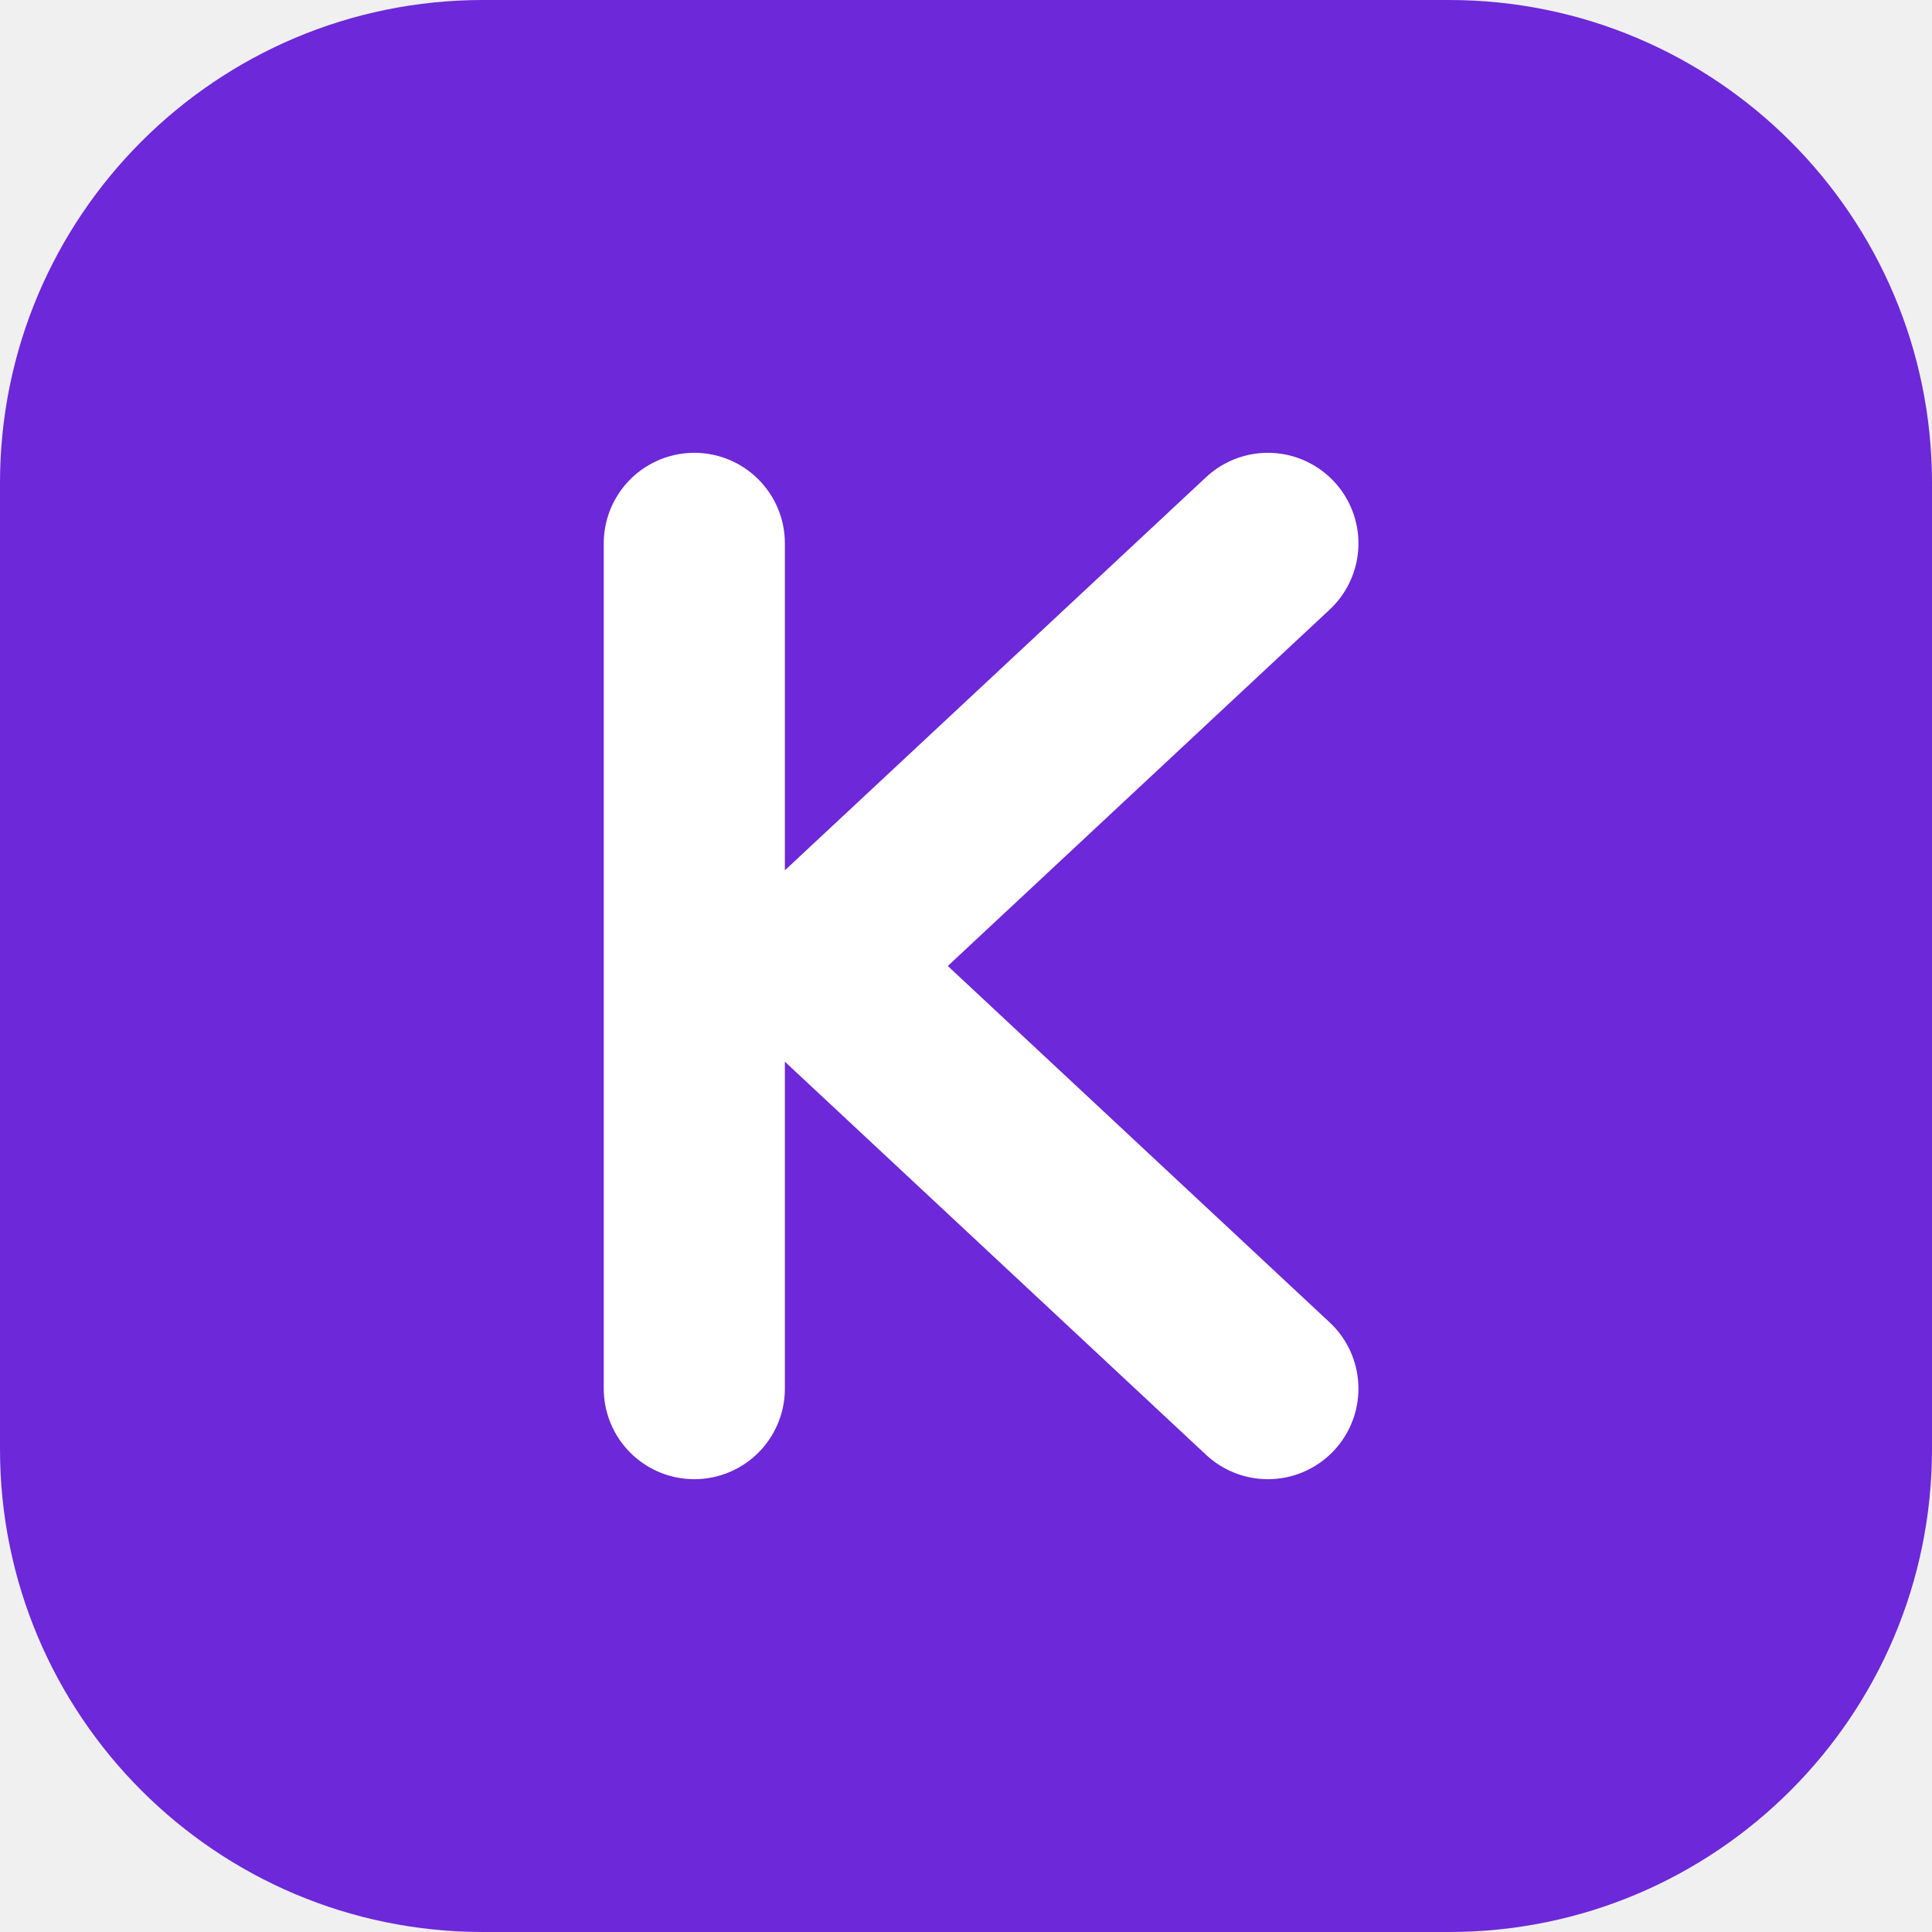
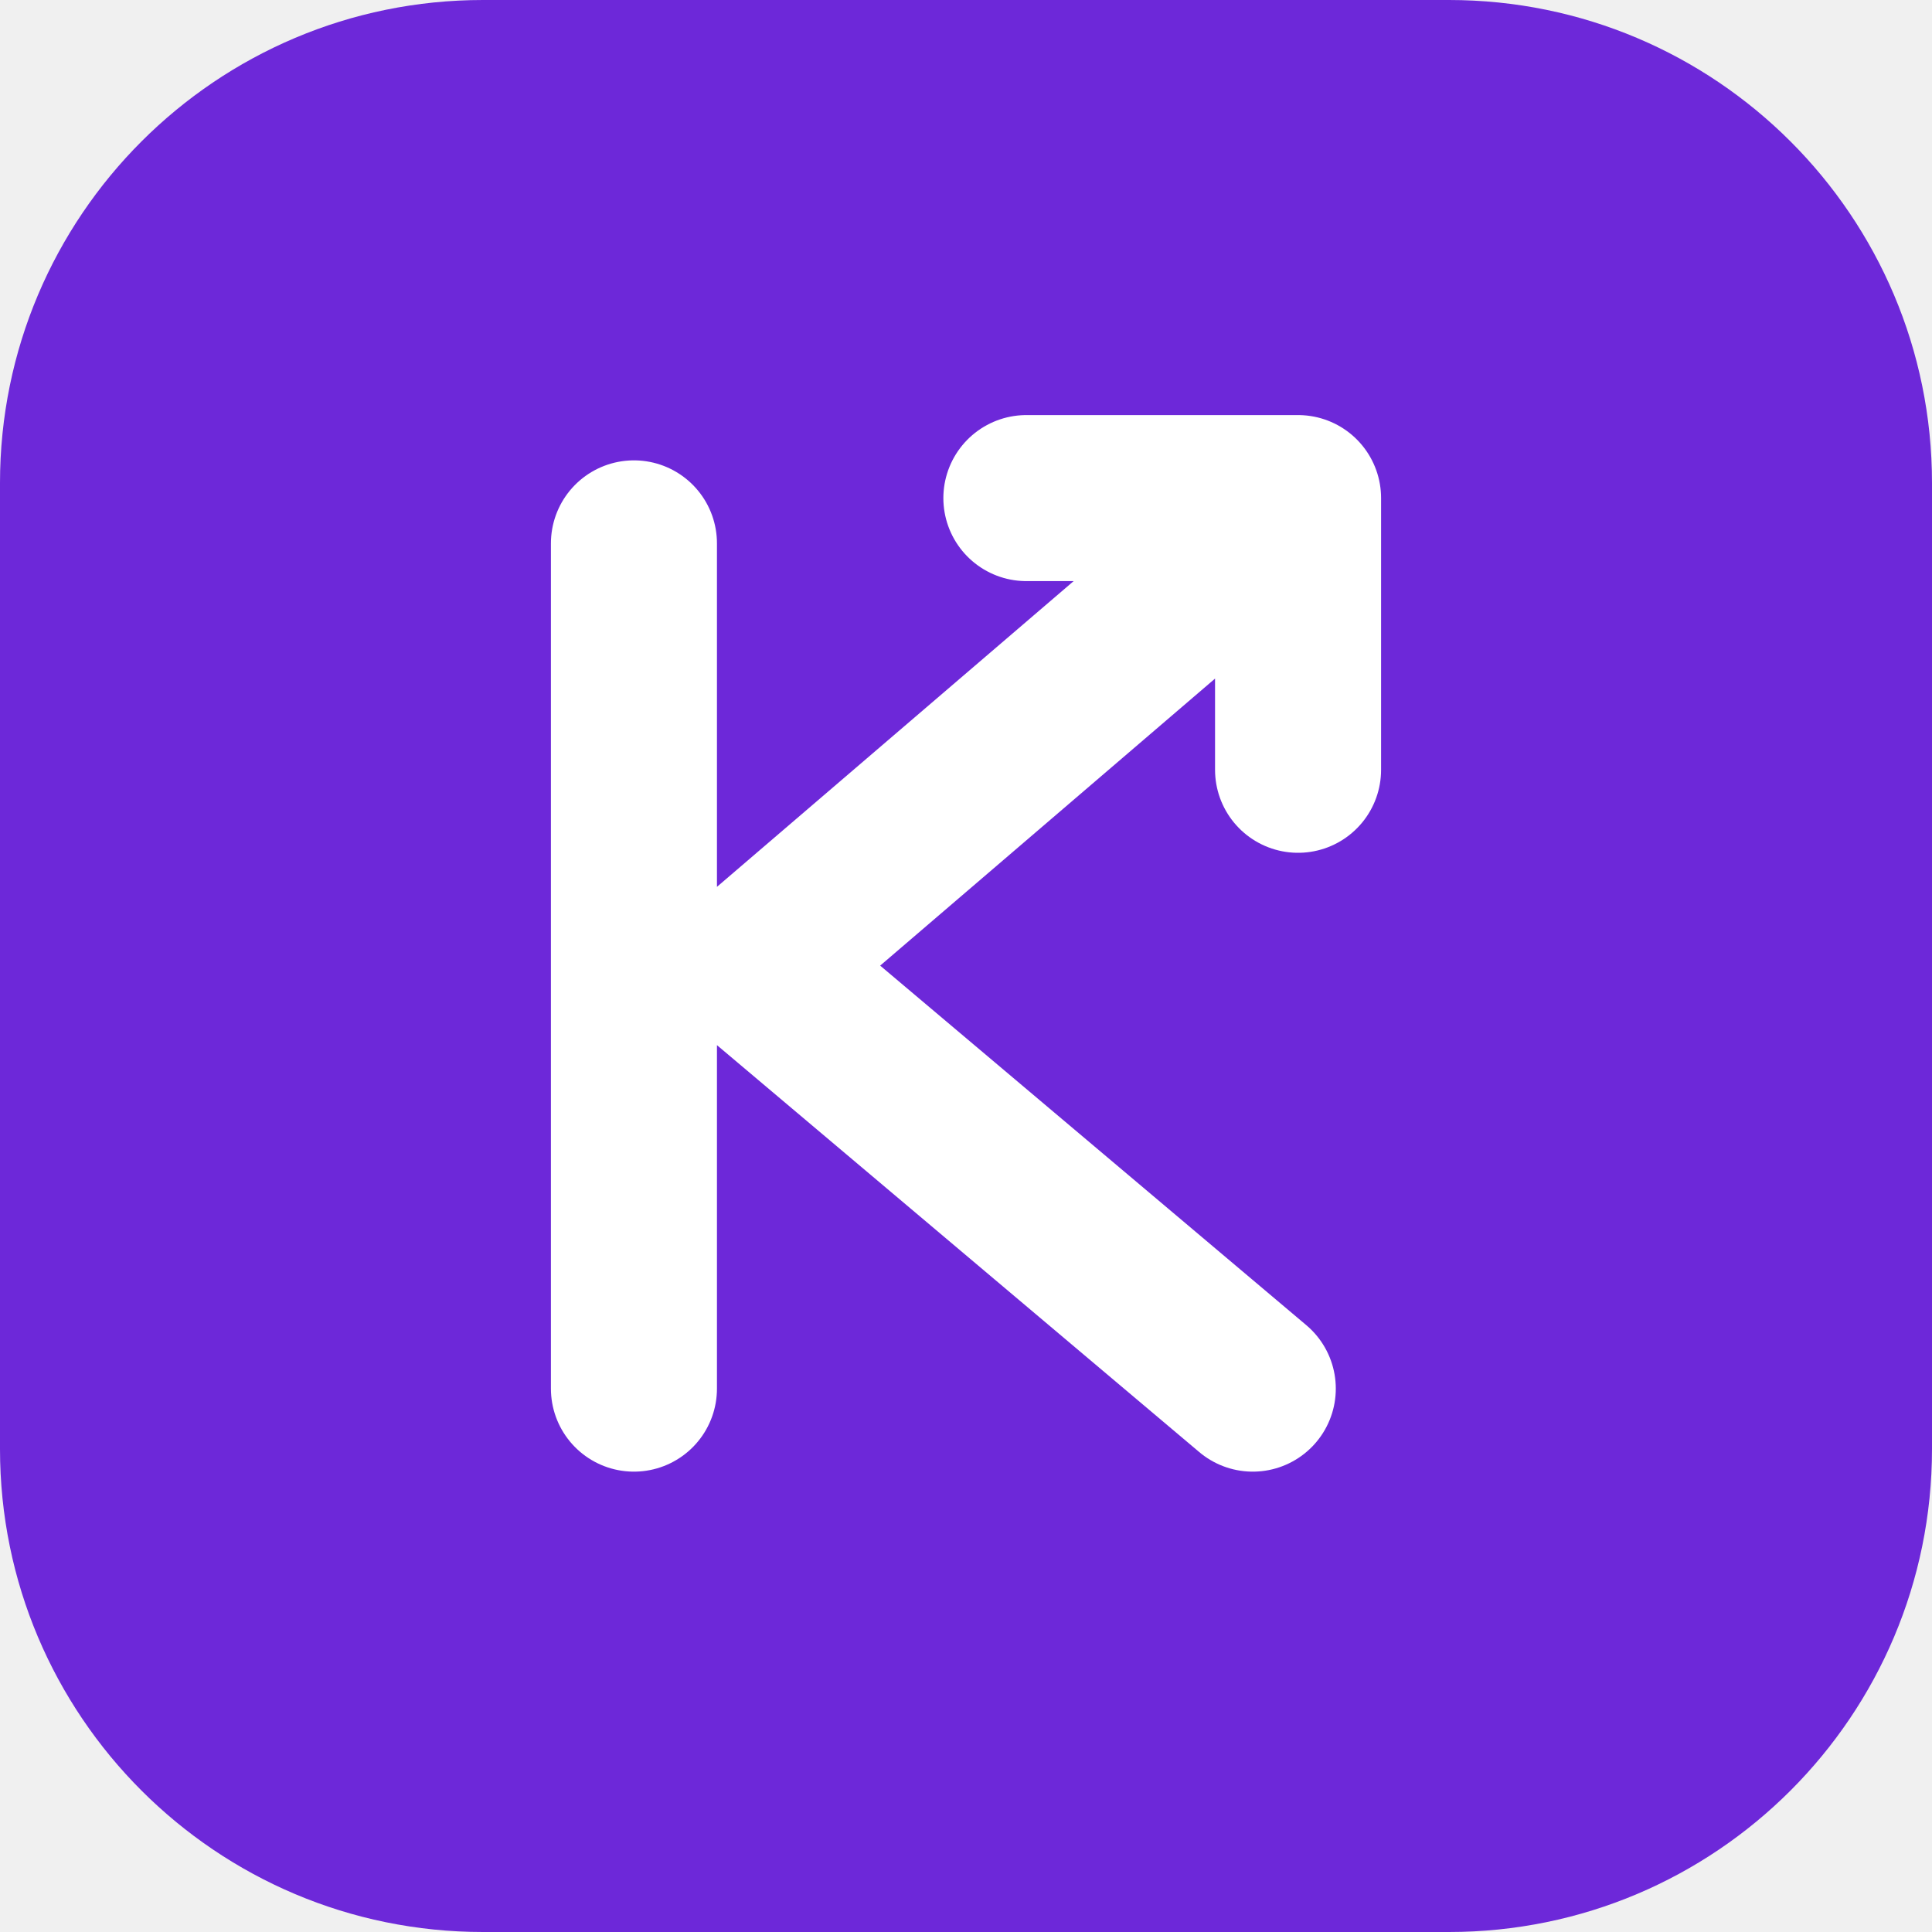
- <svg xmlns="http://www.w3.org/2000/svg" viewBox="0 0 32 32">
-   <rect width="32" height="32" rx="8" fill="#6D28D9" />
-   <path d="M11.5 9v14M21 9l-7.5 7 7.5 7" stroke="#fff" stroke-width="3" fill="none" stroke-linecap="round" stroke-linejoin="round" />
+ <svg xmlns="http://www.w3.org/2000/svg" viewBox="0 0 64 64">
+   <rect width="64" height="64" rx="16" fill="#6D28D9" />
+   <path d="M21 18v28M25.5 32.5L41.5 46M25.5 31.5L43 16.5M34 16.5h9v9" stroke="#fff" stroke-width="5.5" fill="none" stroke-linecap="round" stroke-linejoin="round" />
</svg>
